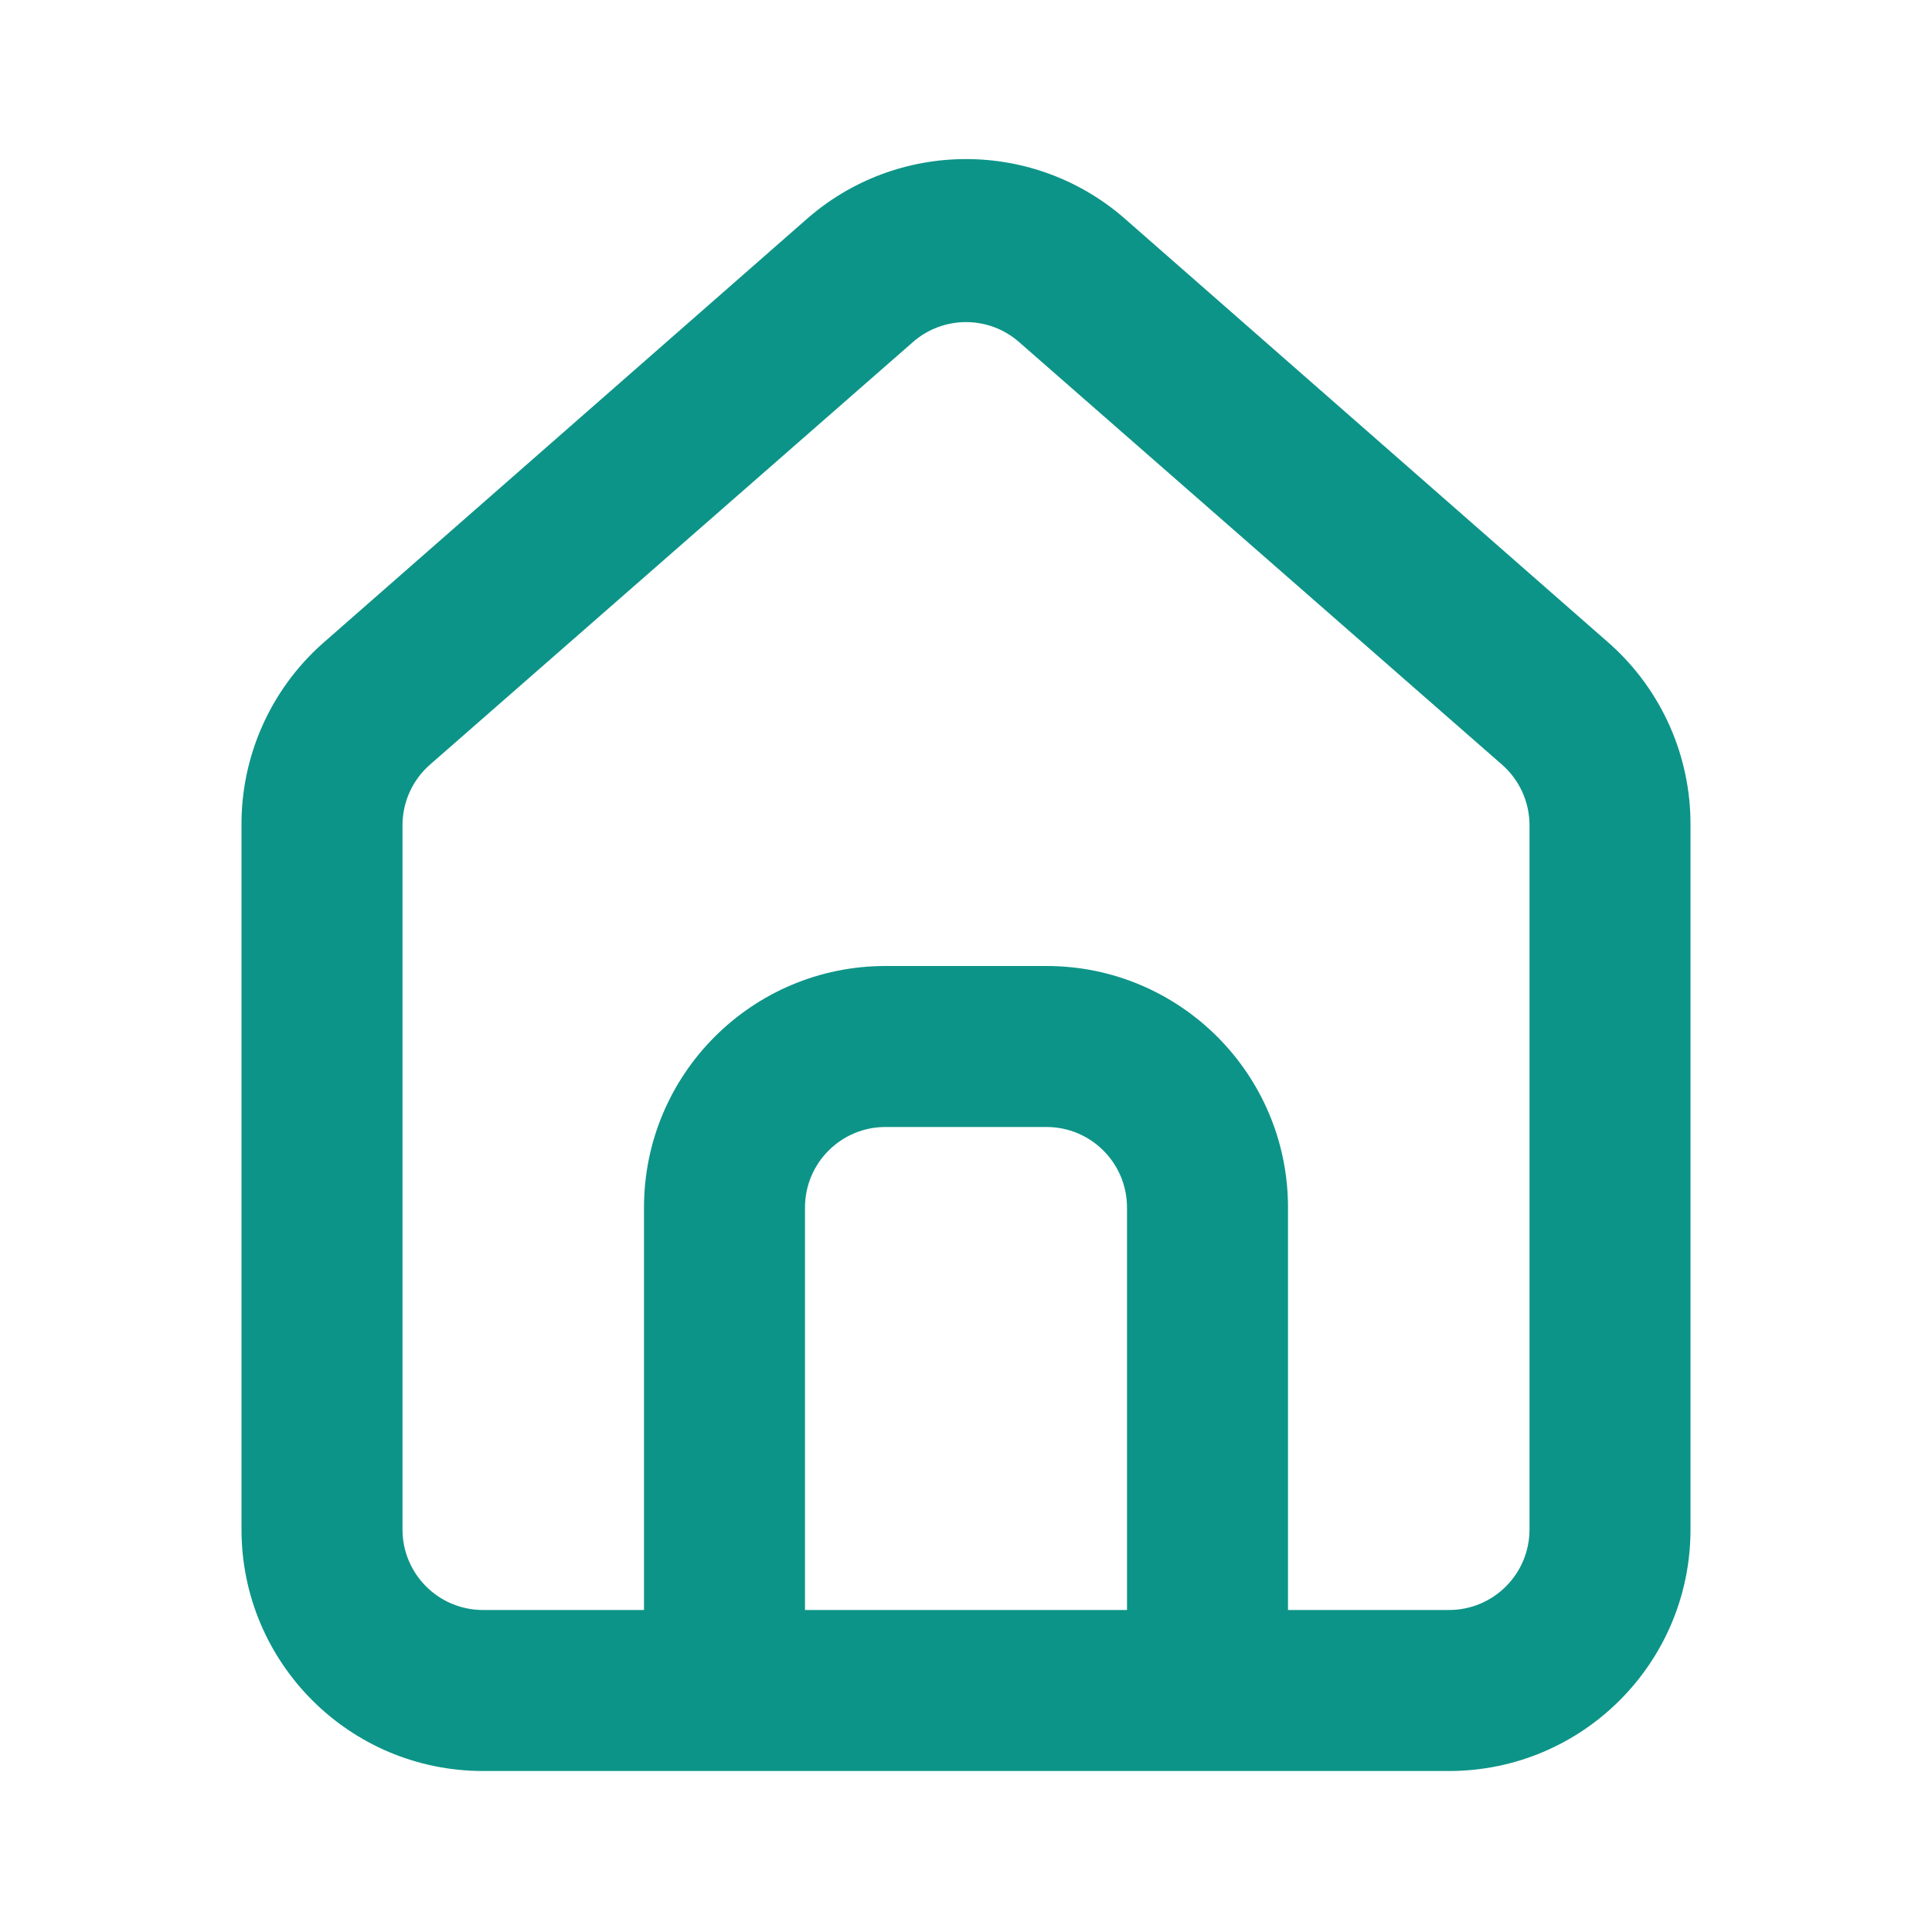
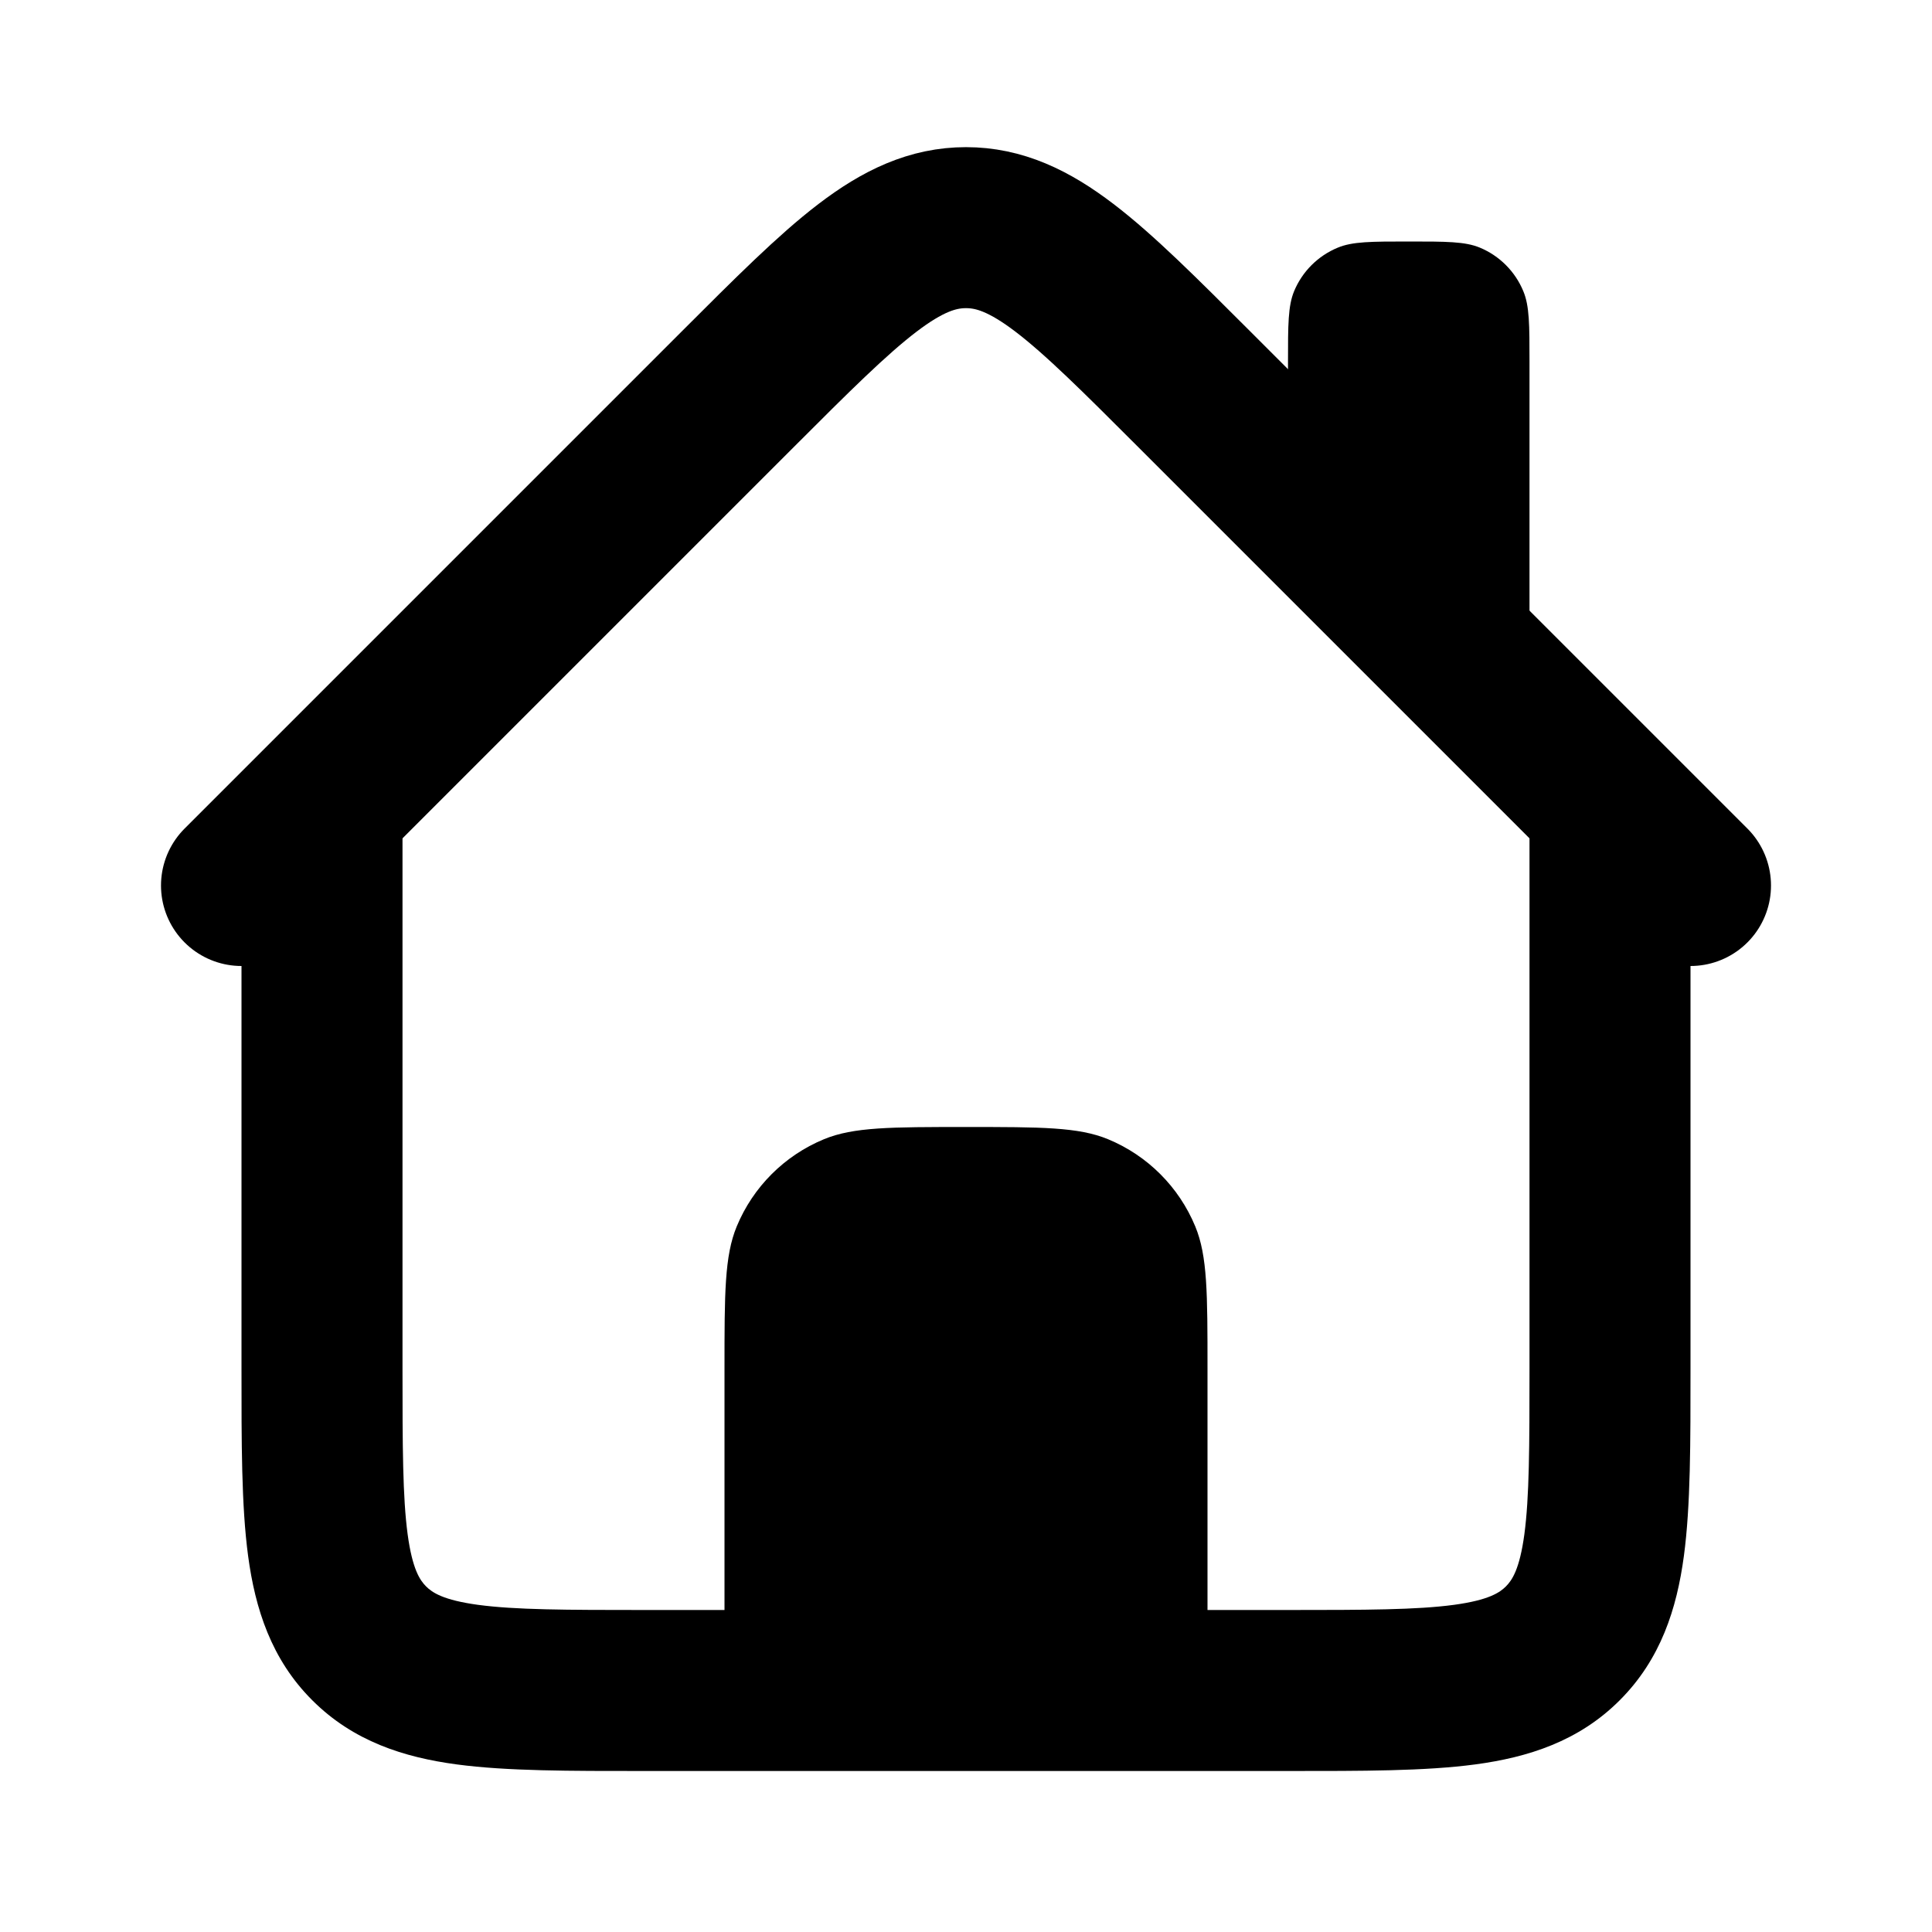
- <svg xmlns="http://www.w3.org/2000/svg" viewBox="0 0 24 24">
-   <path d="M20,8h0L14,2.74a3,3,0,0,0-4,0L4,8a3,3,0,0,0-1,2.26V19a3,3,0,0,0,3,3H18a3,3,0,0,0,3-3V10.25A3,3,0,0,0,20,8ZM14,20H10V15a1,1,0,0,1,1-1h2a1,1,0,0,1,1,1Zm5-1a1,1,0,0,1-1,1H16V15a3,3,0,0,0-3-3H11a3,3,0,0,0-3,3v5H6a1,1,0,0,1-1-1V10.25a1,1,0,0,1,.34-.75l6-5.25a1,1,0,0,1,1.32,0l6,5.25a1,1,0,0,1,.34.75Z" fill="#0d9488" />
+ <svg xmlns="http://www.w3.org/2000/svg" fill="none" height="24" width="24">
+   <path d="M4.586 20.414l-.707.707zm14.828 0l-.707-.707zM19 10v7h2v-7zm-3 10H8v2h8zM5 17v-7H3v7zm3 3c-.971 0-1.599-.002-2.061-.064-.434-.059-.57-.153-.646-.229l-1.414 1.414c.51.51 1.138.709 1.793.797C6.3 22.002 7.085 22 8 22zm-5-3c0 .915-.002 1.701.082 2.328.088.655.287 1.284.797 1.793l1.414-1.414c-.076-.076-.17-.212-.229-.646C5.002 18.6 5 17.971 5 17zm16 0c0 .971-.002 1.599-.064 2.061-.059.434-.153.57-.229.646l1.414 1.414c.51-.51.709-1.138.797-1.793C21.002 18.7 21 17.915 21 17zm-3 5c.915 0 1.701.002 2.328-.082.655-.088 1.284-.287 1.793-.797l-1.414-1.414c-.076.076-.212.17-.646.229-.462.062-1.09.064-2.061.064z" fill="currentColor" />
+   <path d="M3 11l6.172-6.172c1.333-1.333 2-2 2.828-2s1.495.667 2.828 2L21 11" stroke="currentColor" stroke-linecap="round" stroke-width="2" />
+   <path d="M9 17c0-.932 0-1.398.152-1.765a2 2 0 0 1 1.083-1.083C10.602 14 11.068 14 12 14s1.398 0 1.765.152a2 2 0 0 1 1.083 1.083C15 15.602 15 16.068 15 17v4H9zm7-12.5c0-.466 0-.699.076-.883a1 1 0 0 1 .541-.54C16.801 3 17.034 3 17.5 3s.699 0 .883.076a1 1 0 0 1 .54.541c.077.184.077.417.077.883V10l-3-3.5z" fill="currentColor" />
</svg>
